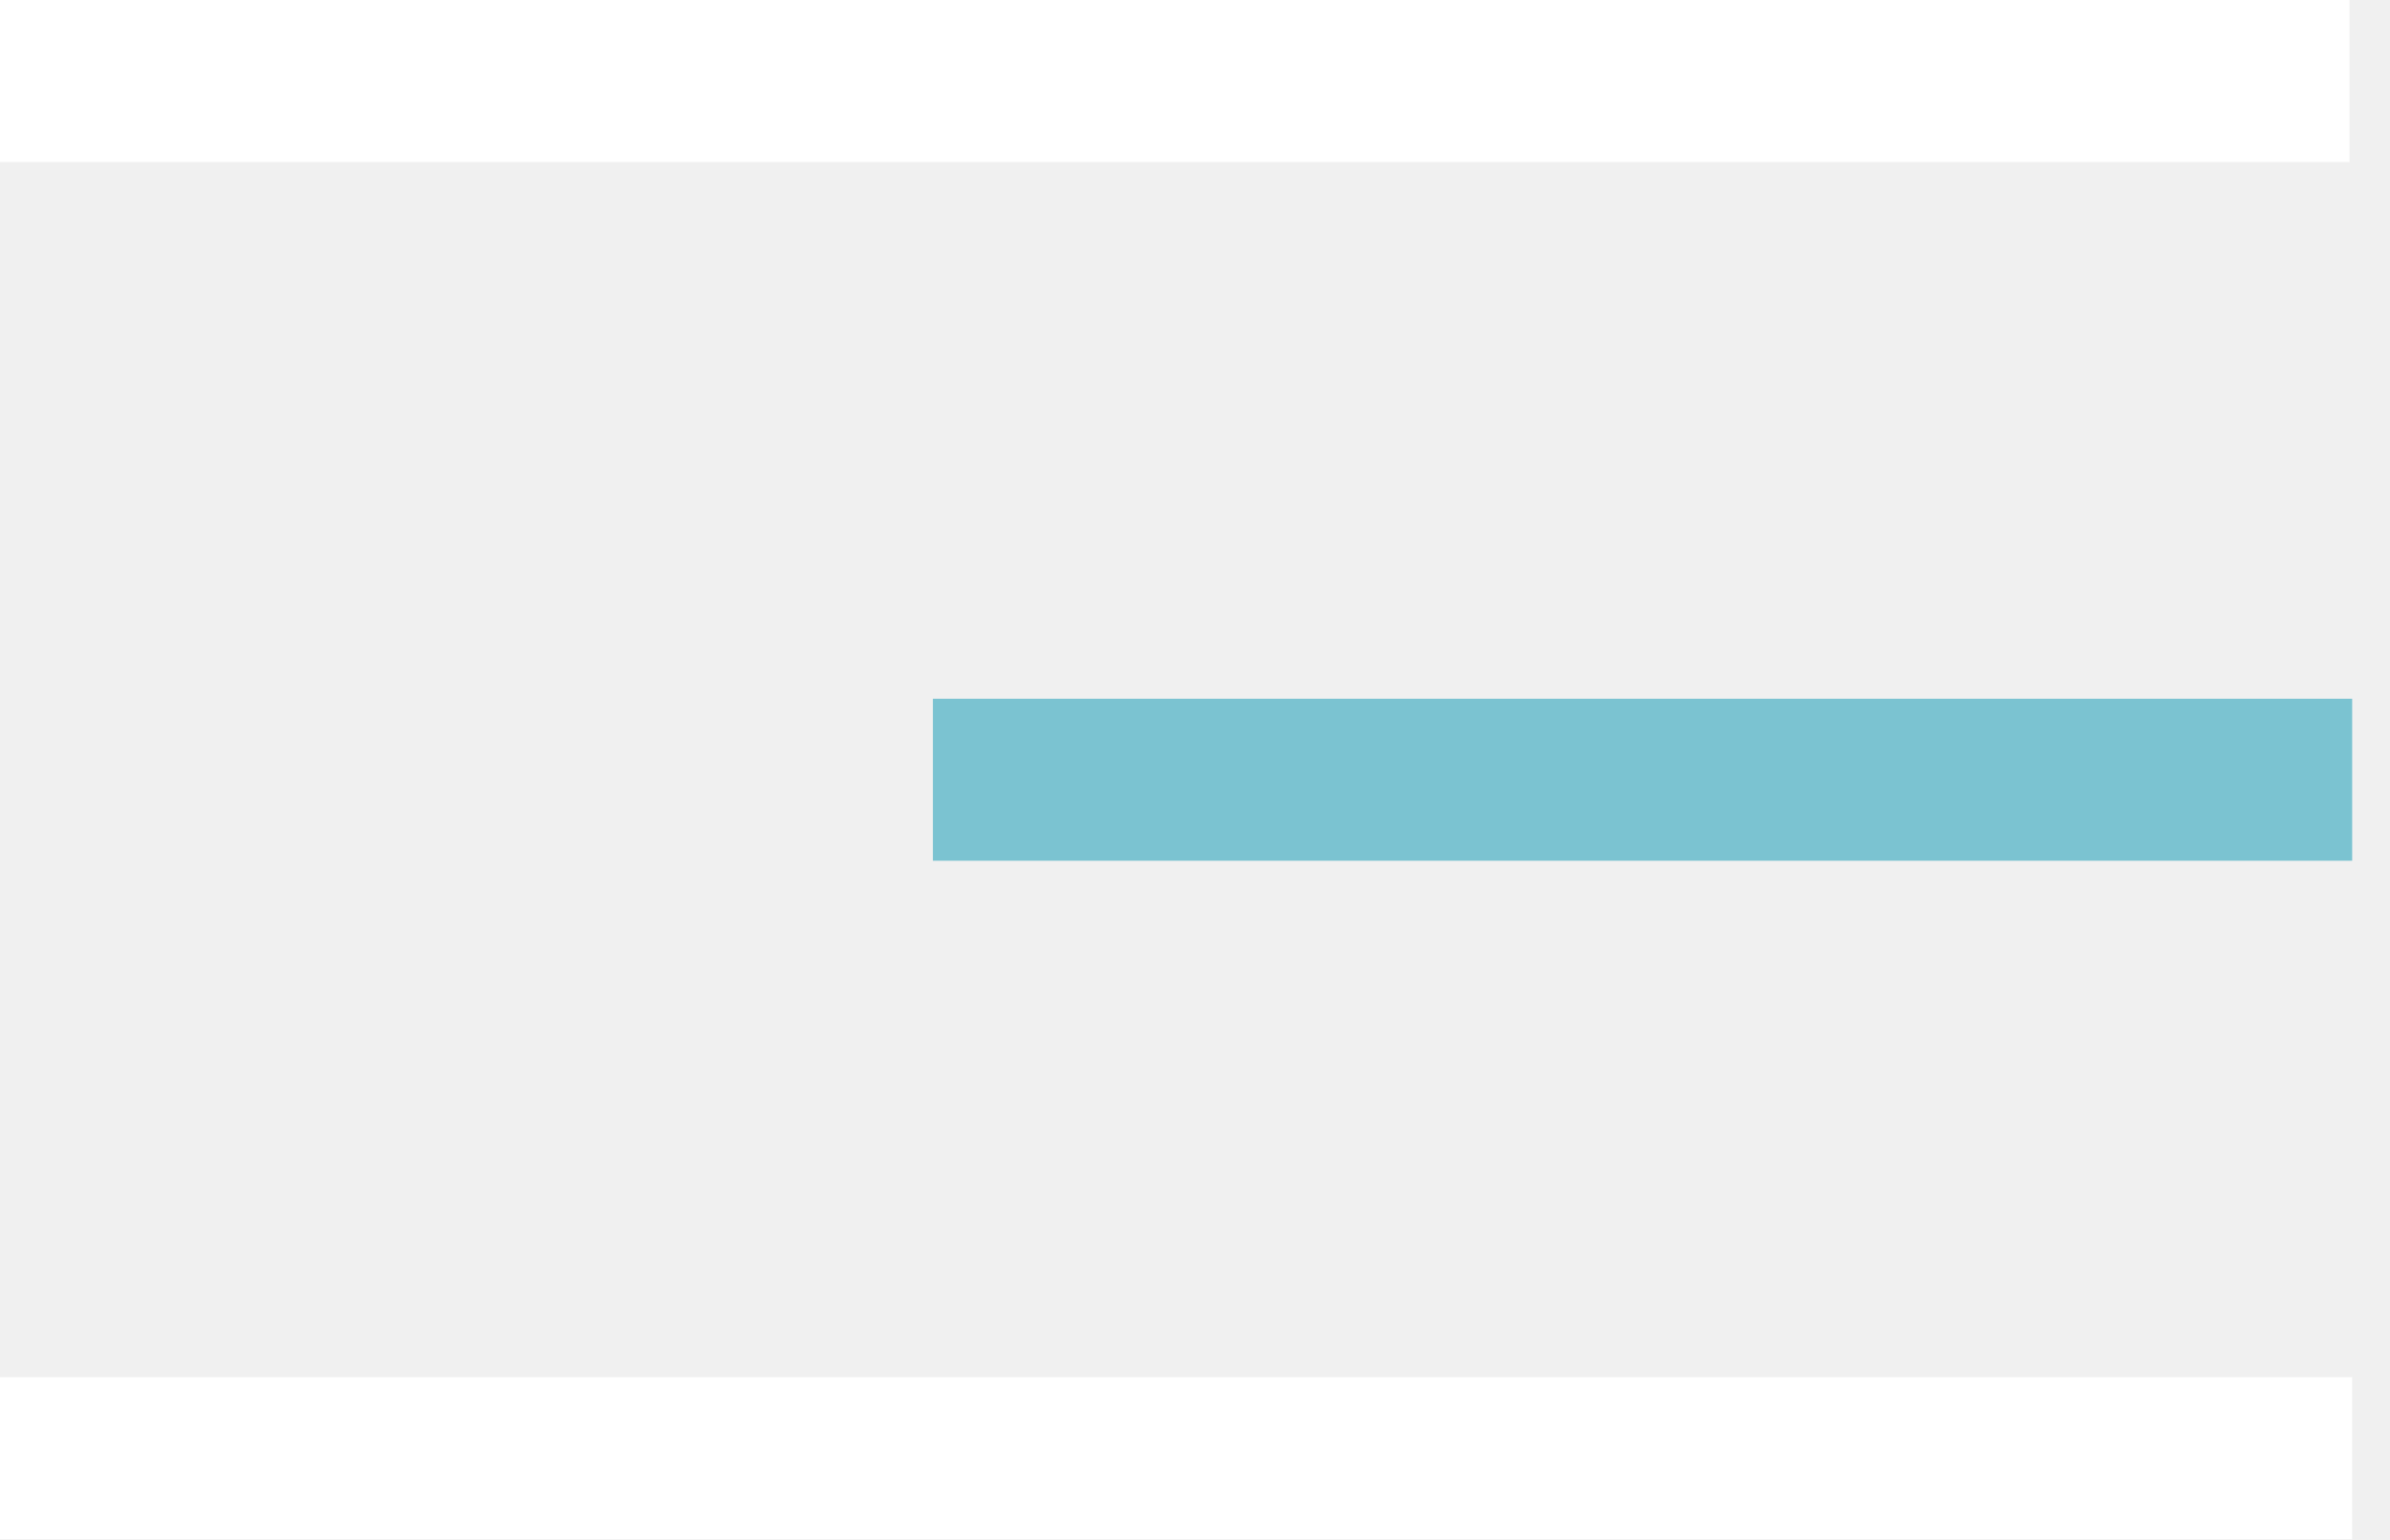
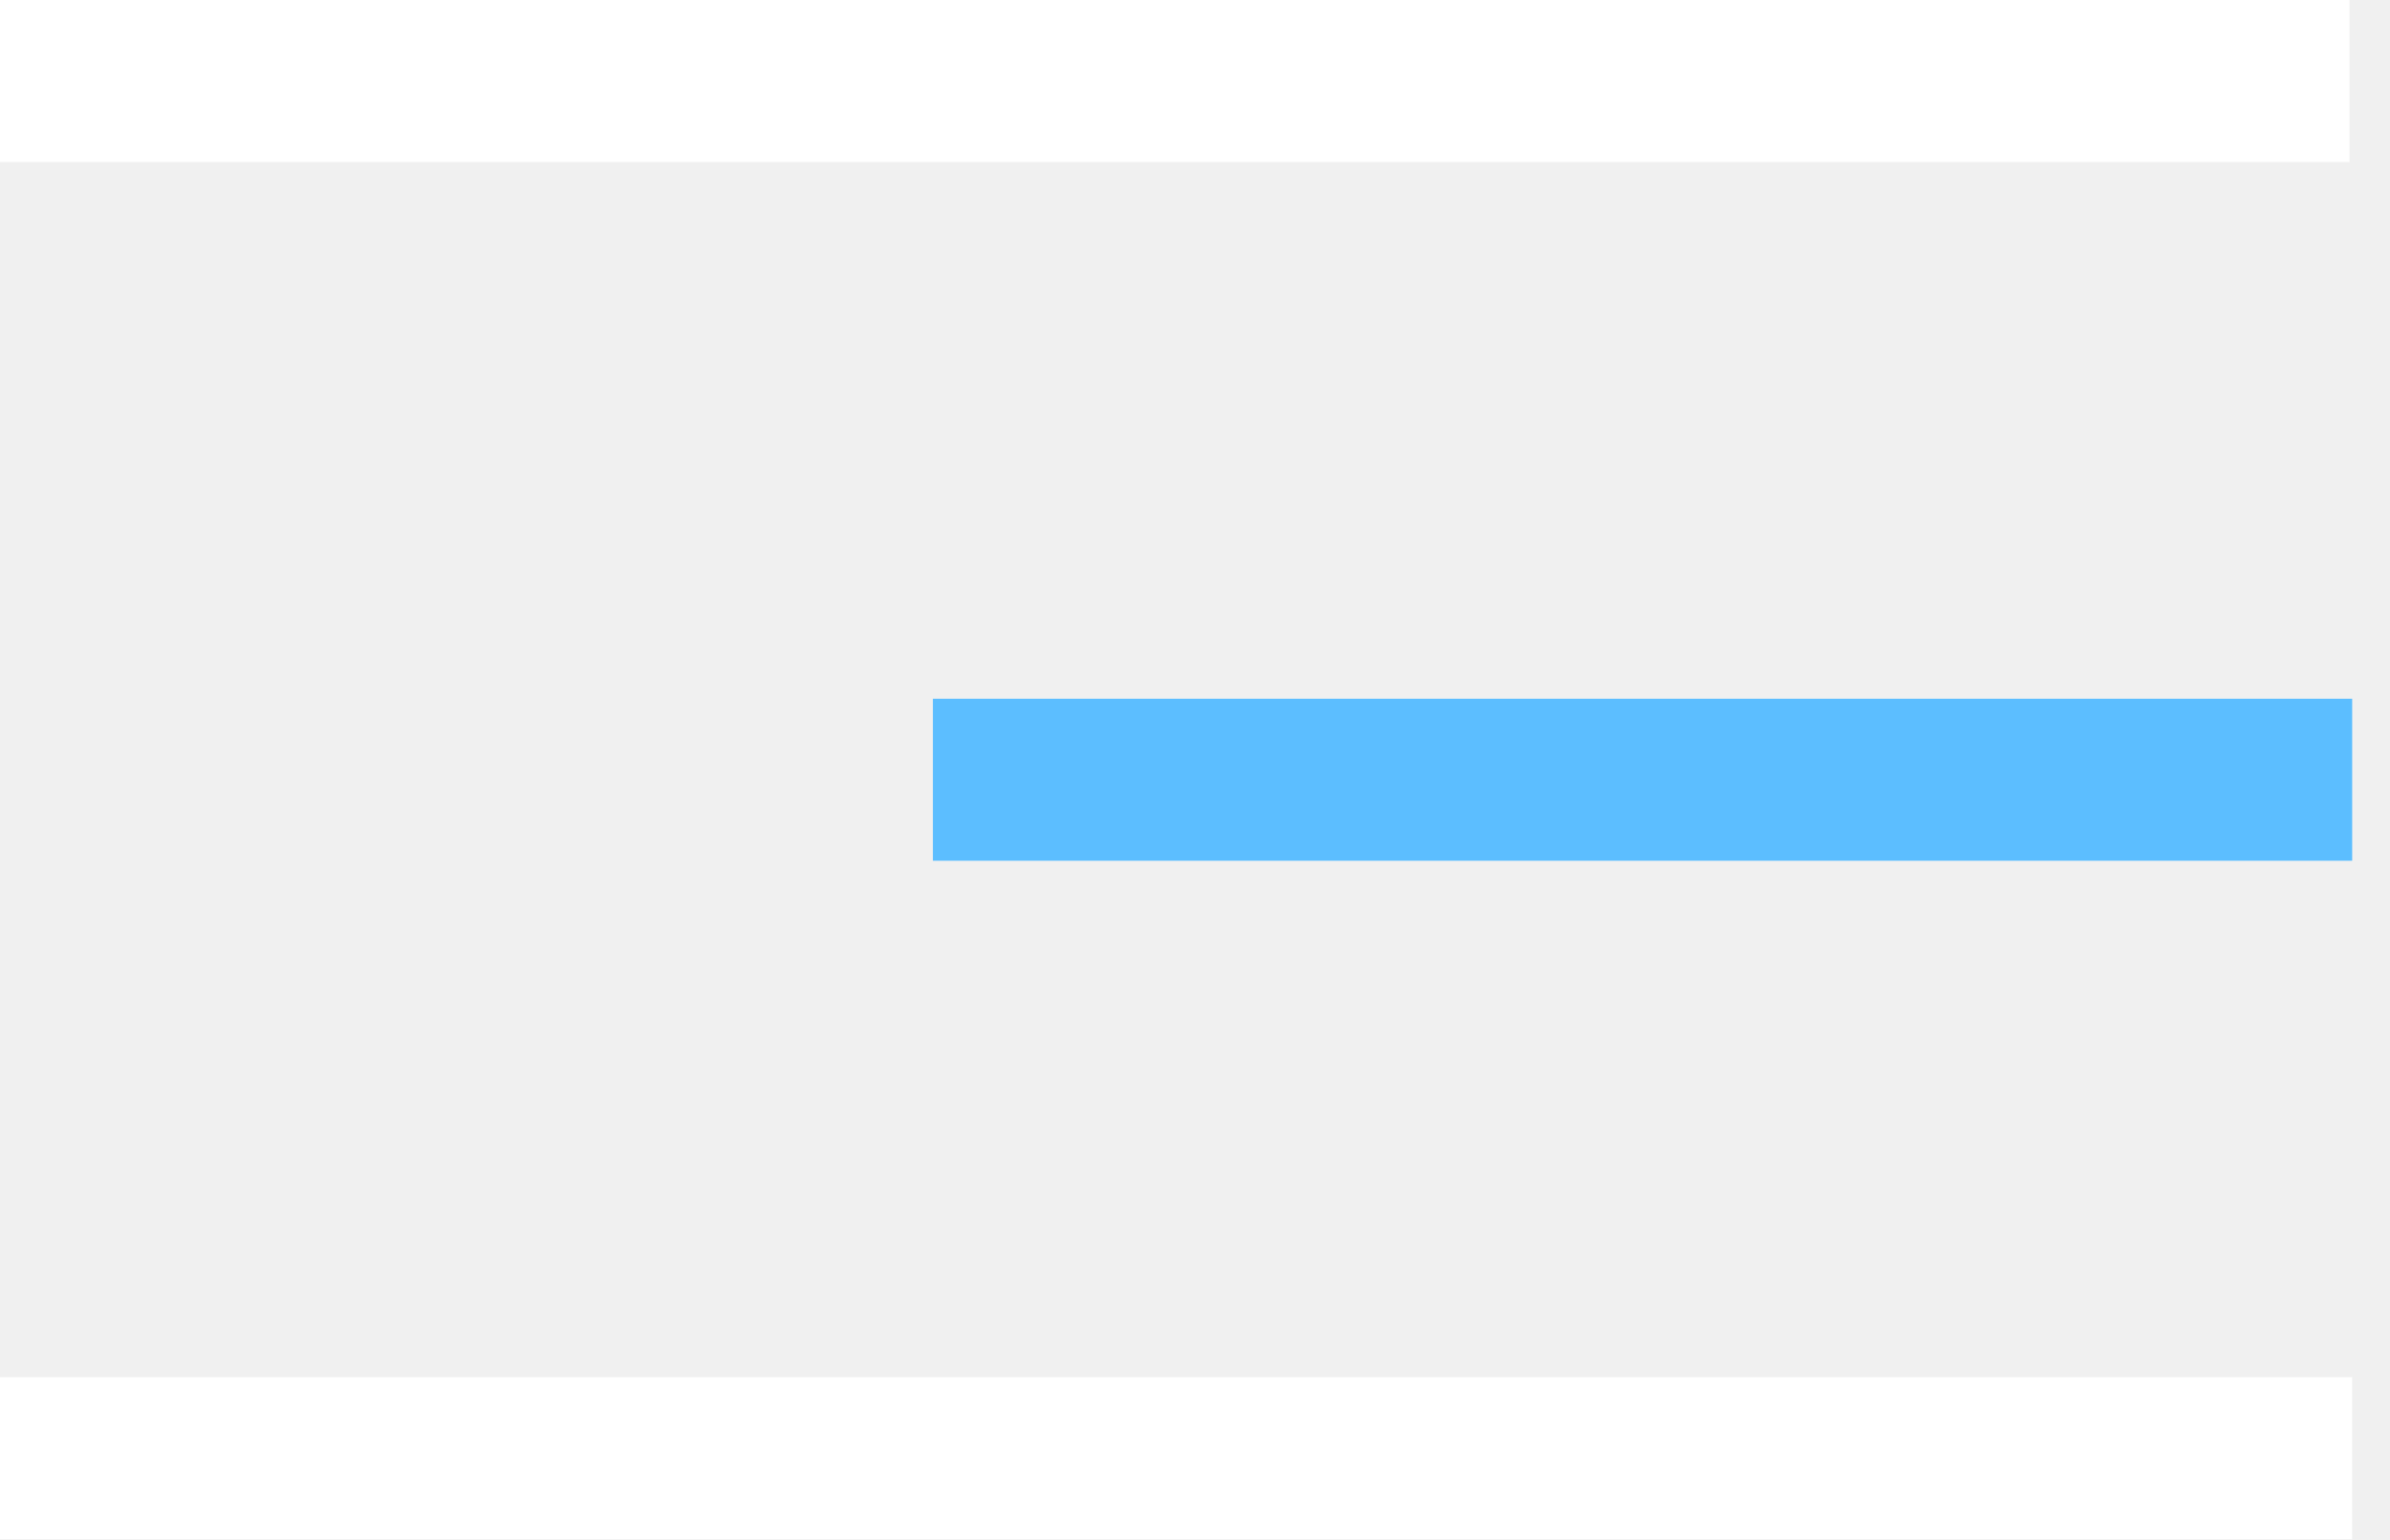
<svg xmlns="http://www.w3.org/2000/svg" width="59" height="38" viewBox="0 0 59 38" fill="none">
  <path d="M0 36H58.064" stroke="white" stroke-width="4" />
-   <line x1="23.03" y1="19.25" x2="58.066" y2="19.25" stroke="#7BC3D1" stroke-width="4" />
+   <line x1="23.03" y1="19.25" x2="58.066" y2="19.25" stroke="#5CBEFF" stroke-width="4" />
  <line y1="2" x2="58" y2="2" stroke="white" stroke-width="4" />
</svg>
